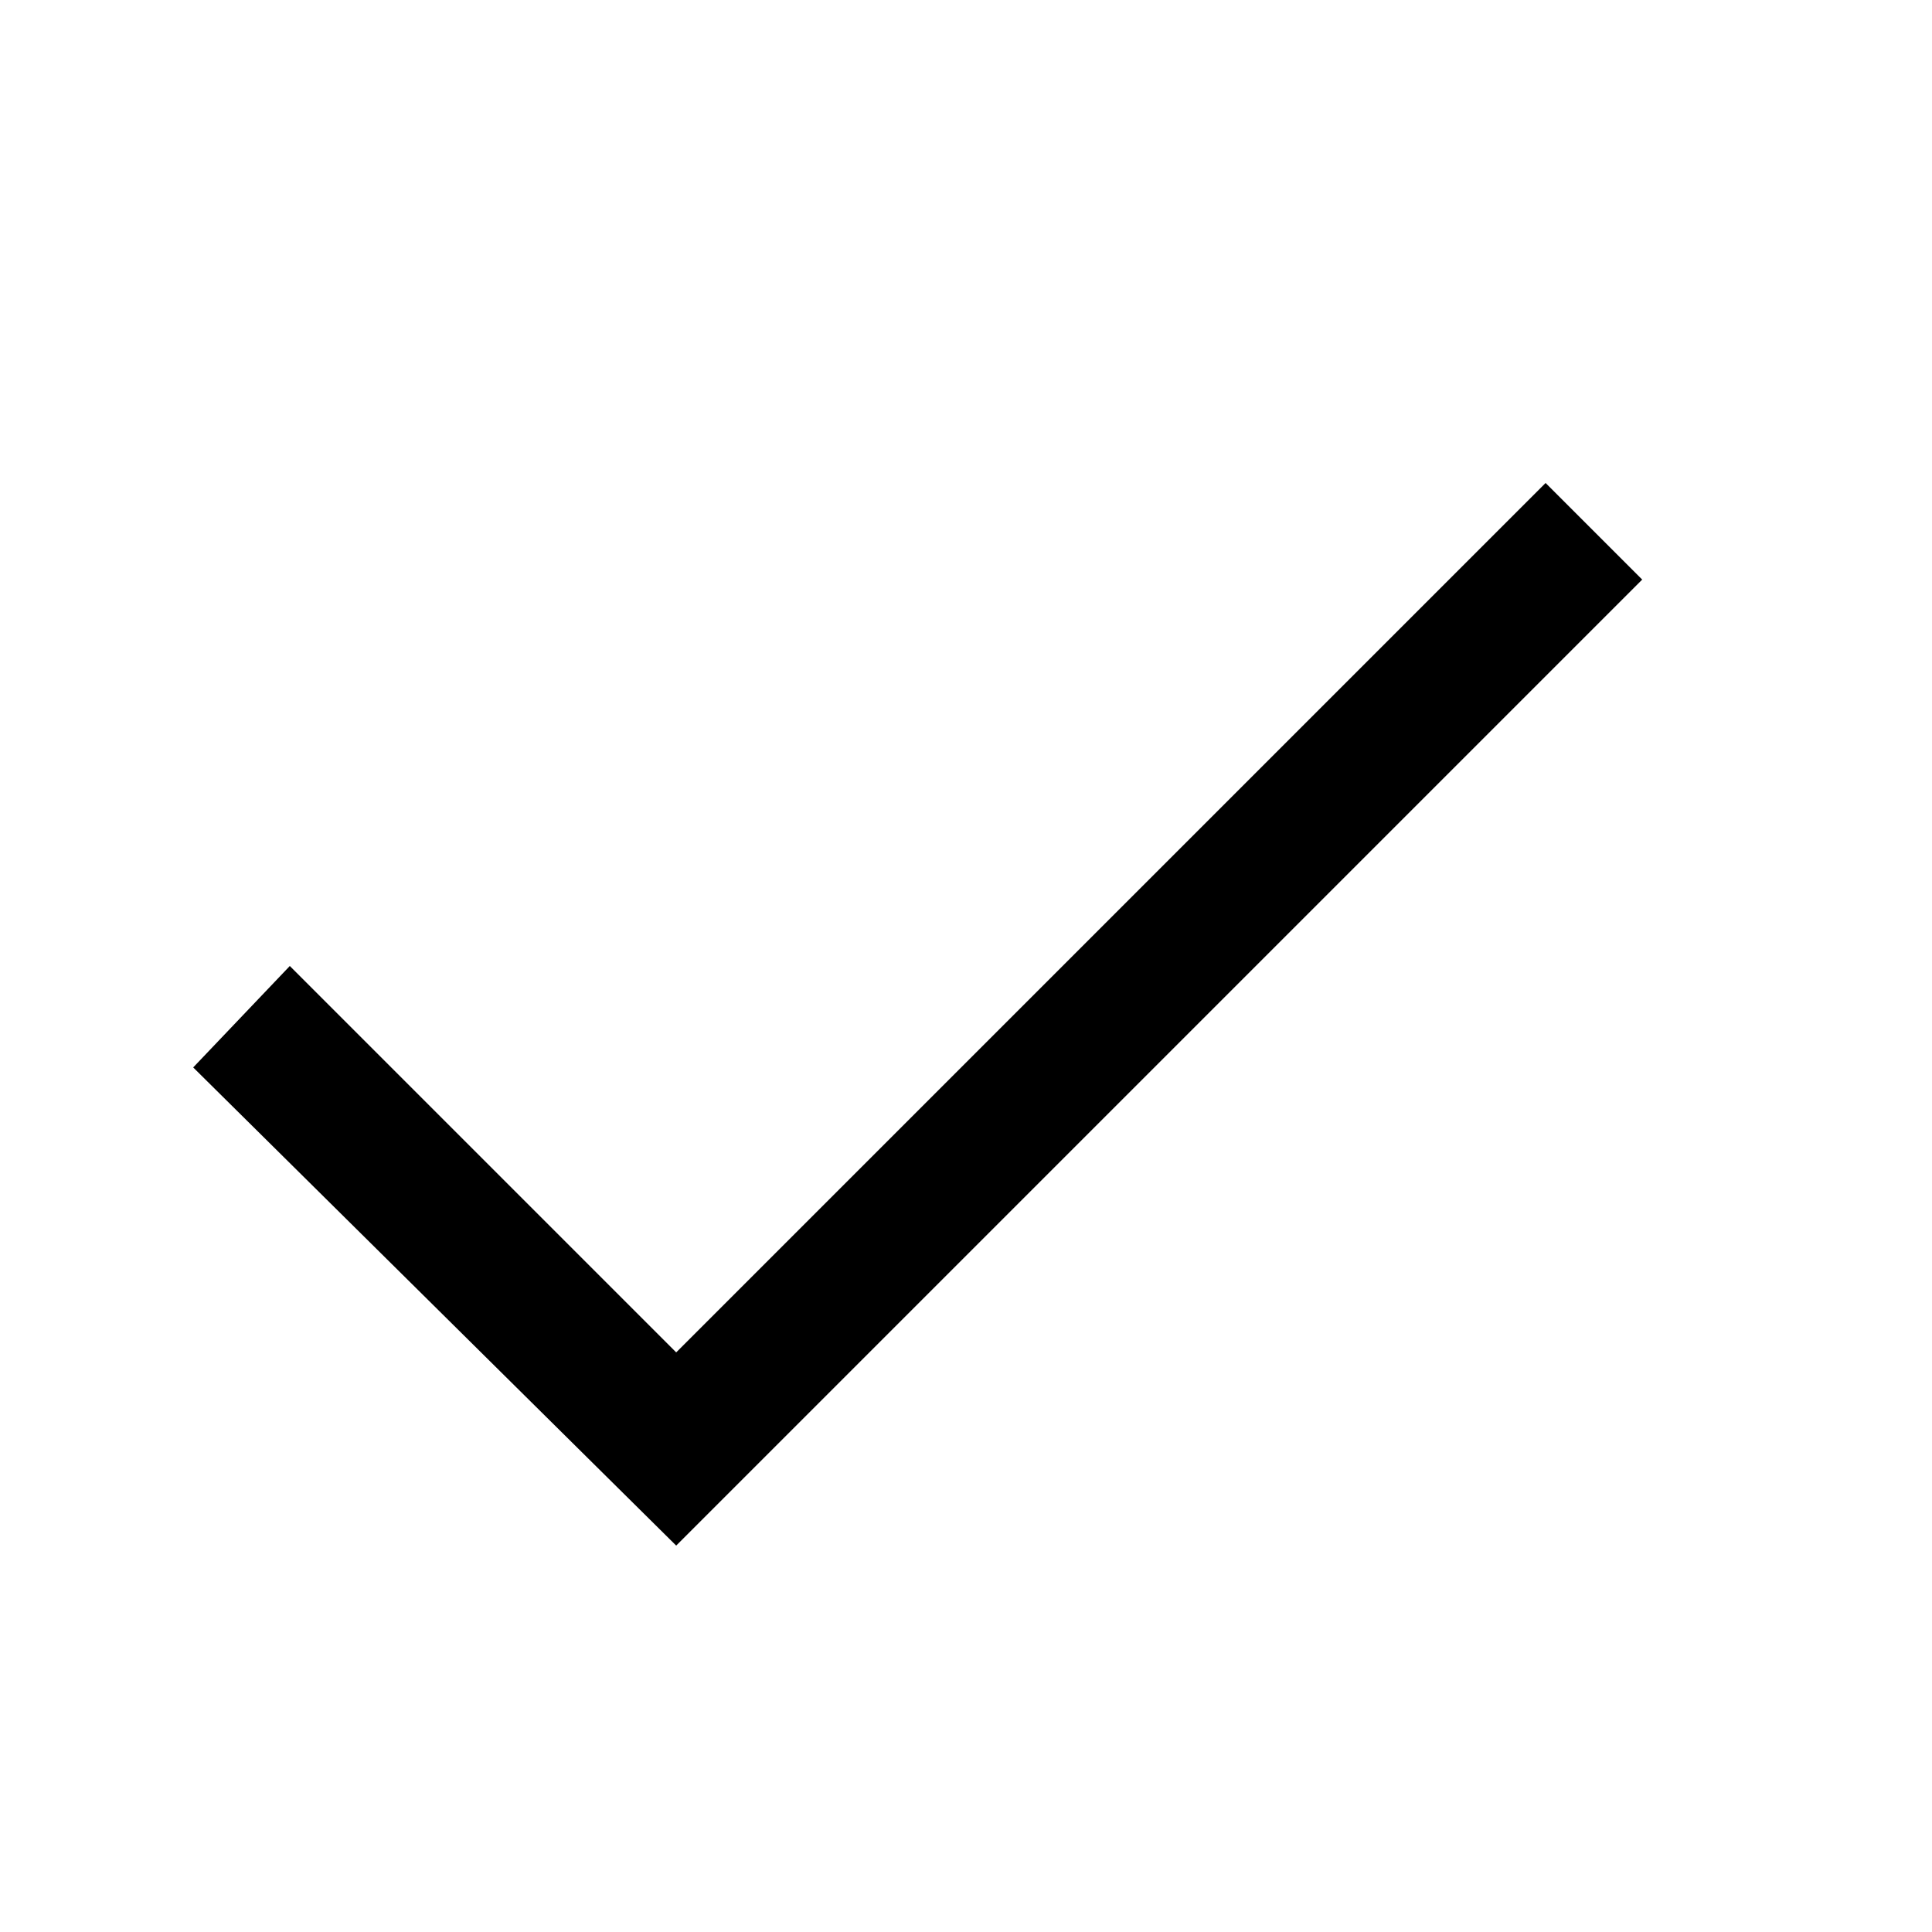
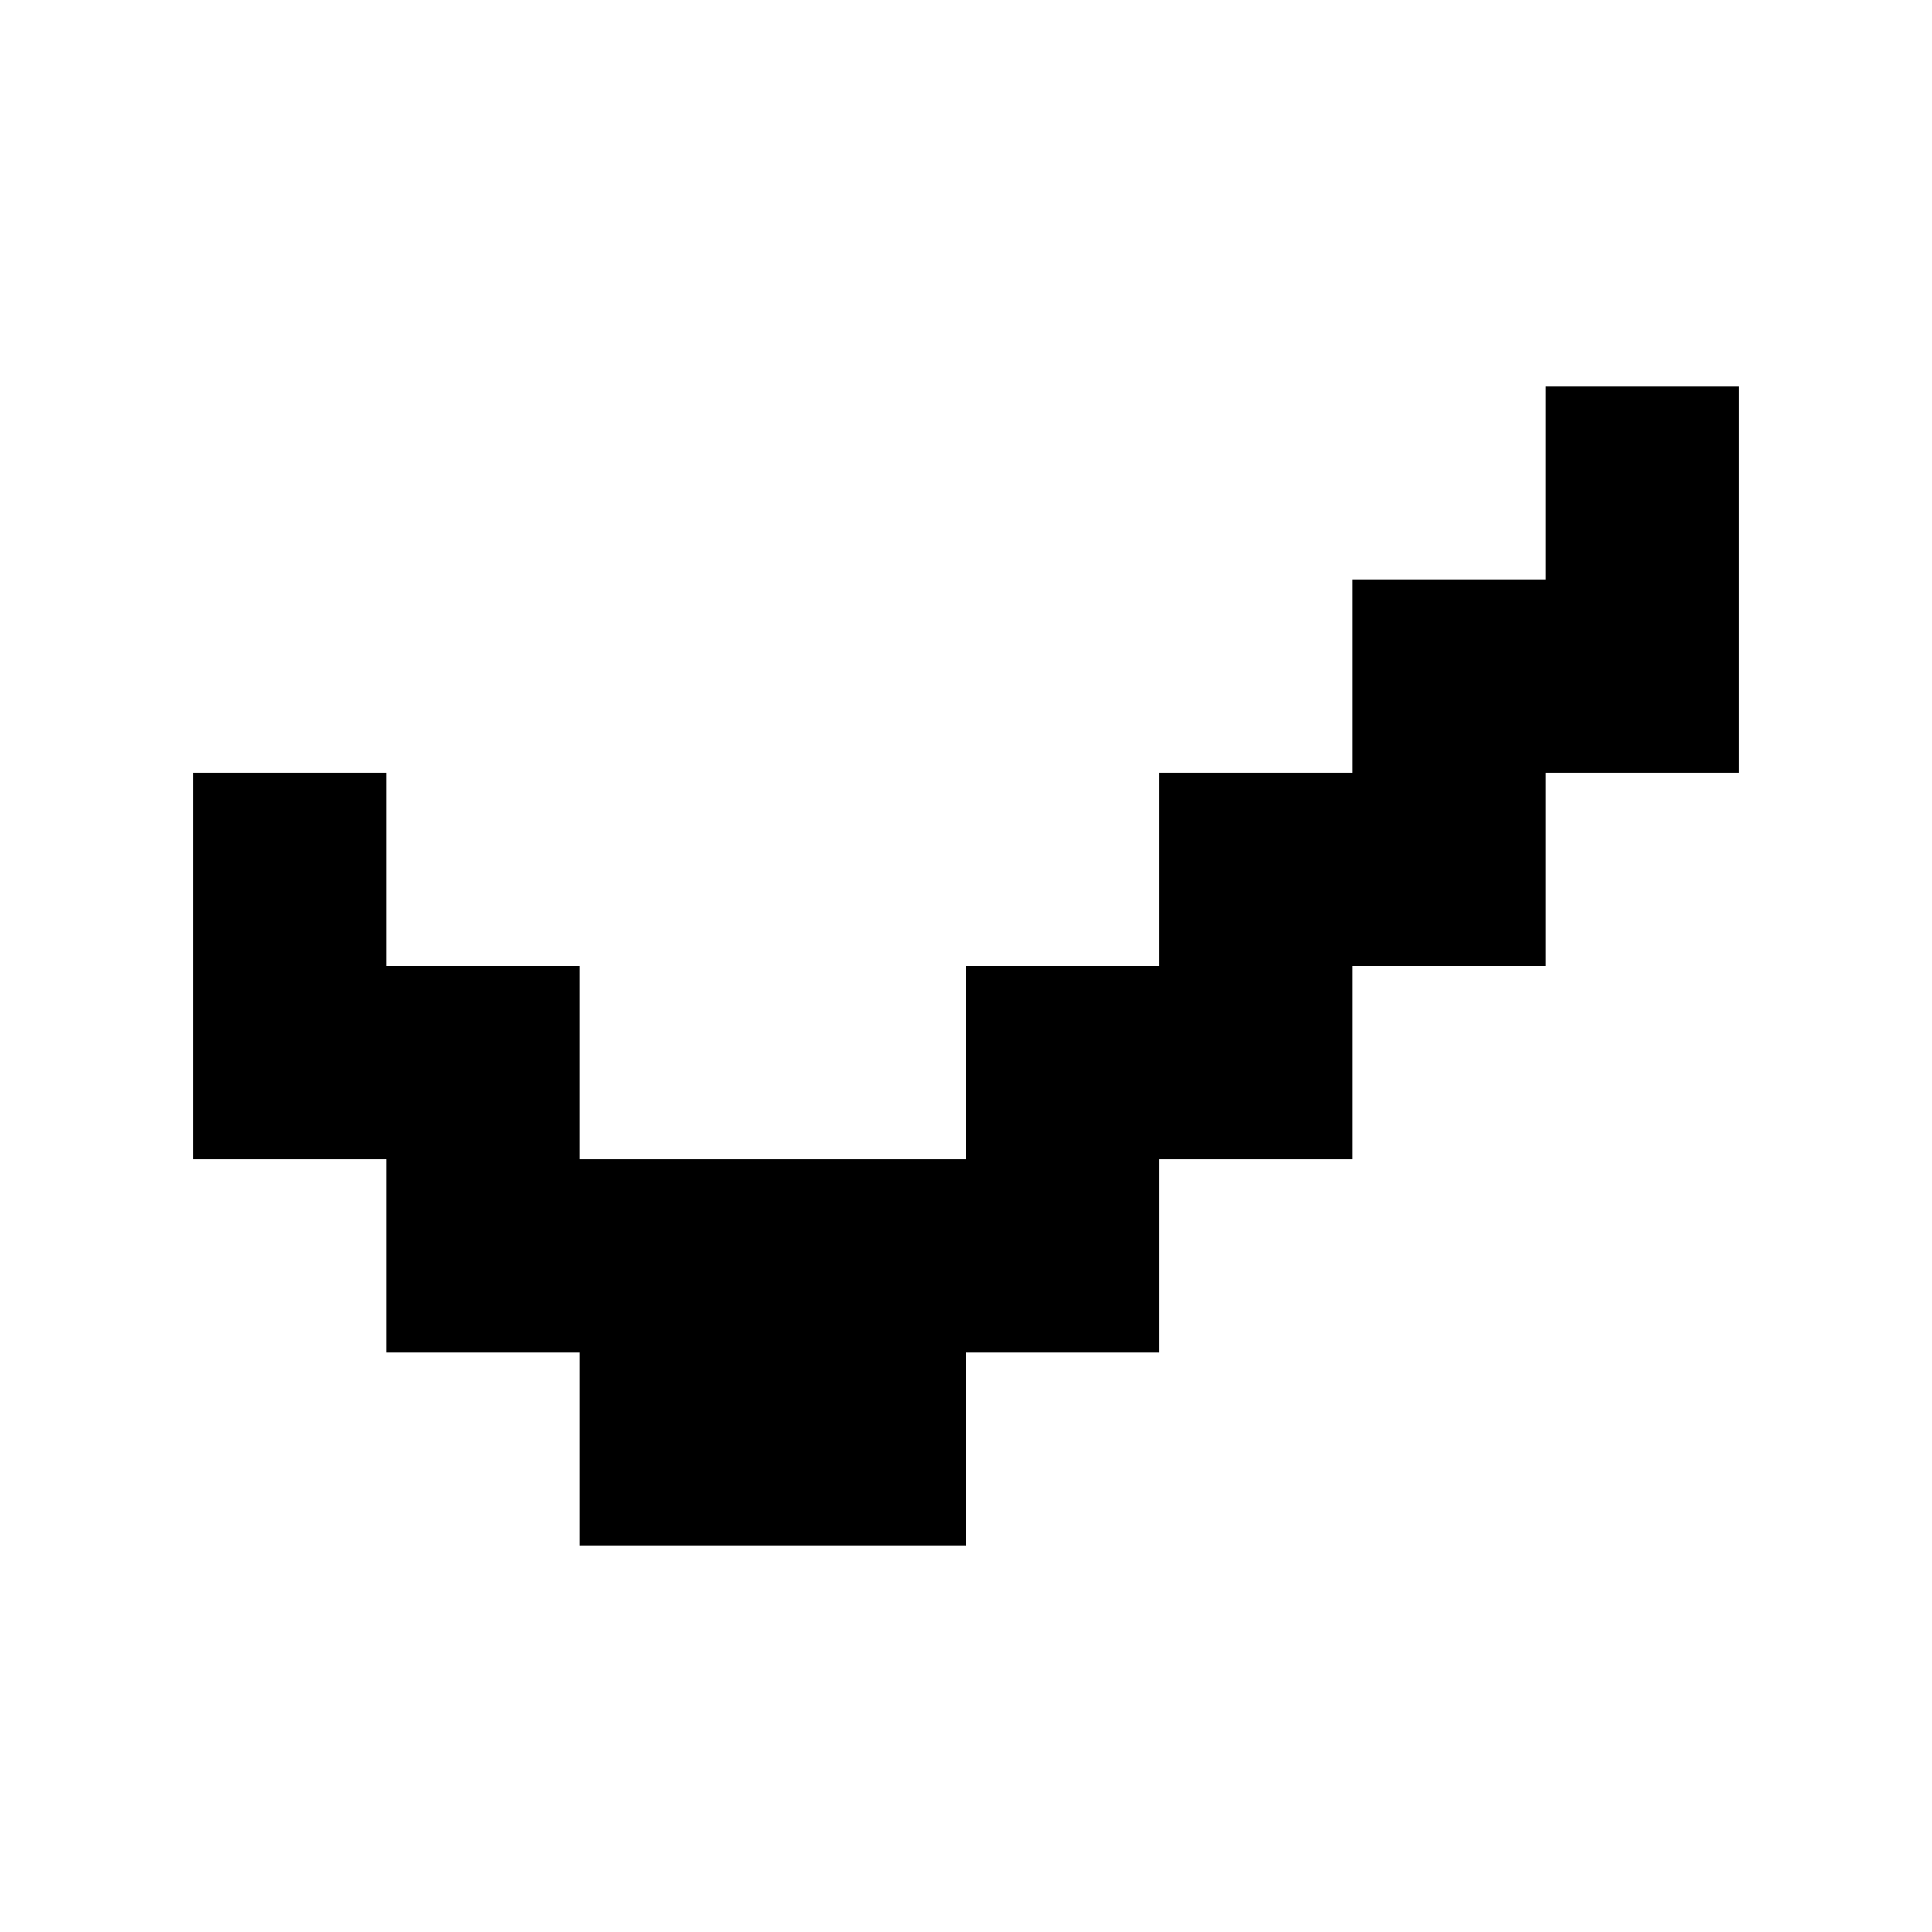
- <svg xmlns="http://www.w3.org/2000/svg" version="1.1" width="24" height="24" viewBox="2 2 20 20" enable-background="new 0 0 24.00 24.00" xml:space="preserve" id="svg4">
-   <defs id="defs8" />
-   <path fill="#000000" fill-opacity="1" stroke-width="0.2" stroke-linejoin="round" d="M 19,8 9,18 4,13.05 5,12 9,16 18,7 Z" id="path2" />
+ <svg xmlns="http://www.w3.org/2000/svg" viewBox="0 0 10 10" width="48" height="48" shape-rendering="crispEdges" fill="#000">
+   <path d="M8 2h1v1h-1zM7 3h2v1h-2zM1 4h1v1h-1zM6 4h2v1h-2zM1 5h2v1h-2zM5 5h2v1h-2zM2 6h4v1h-4zM3 7h2v1h-2z" />
</svg>
